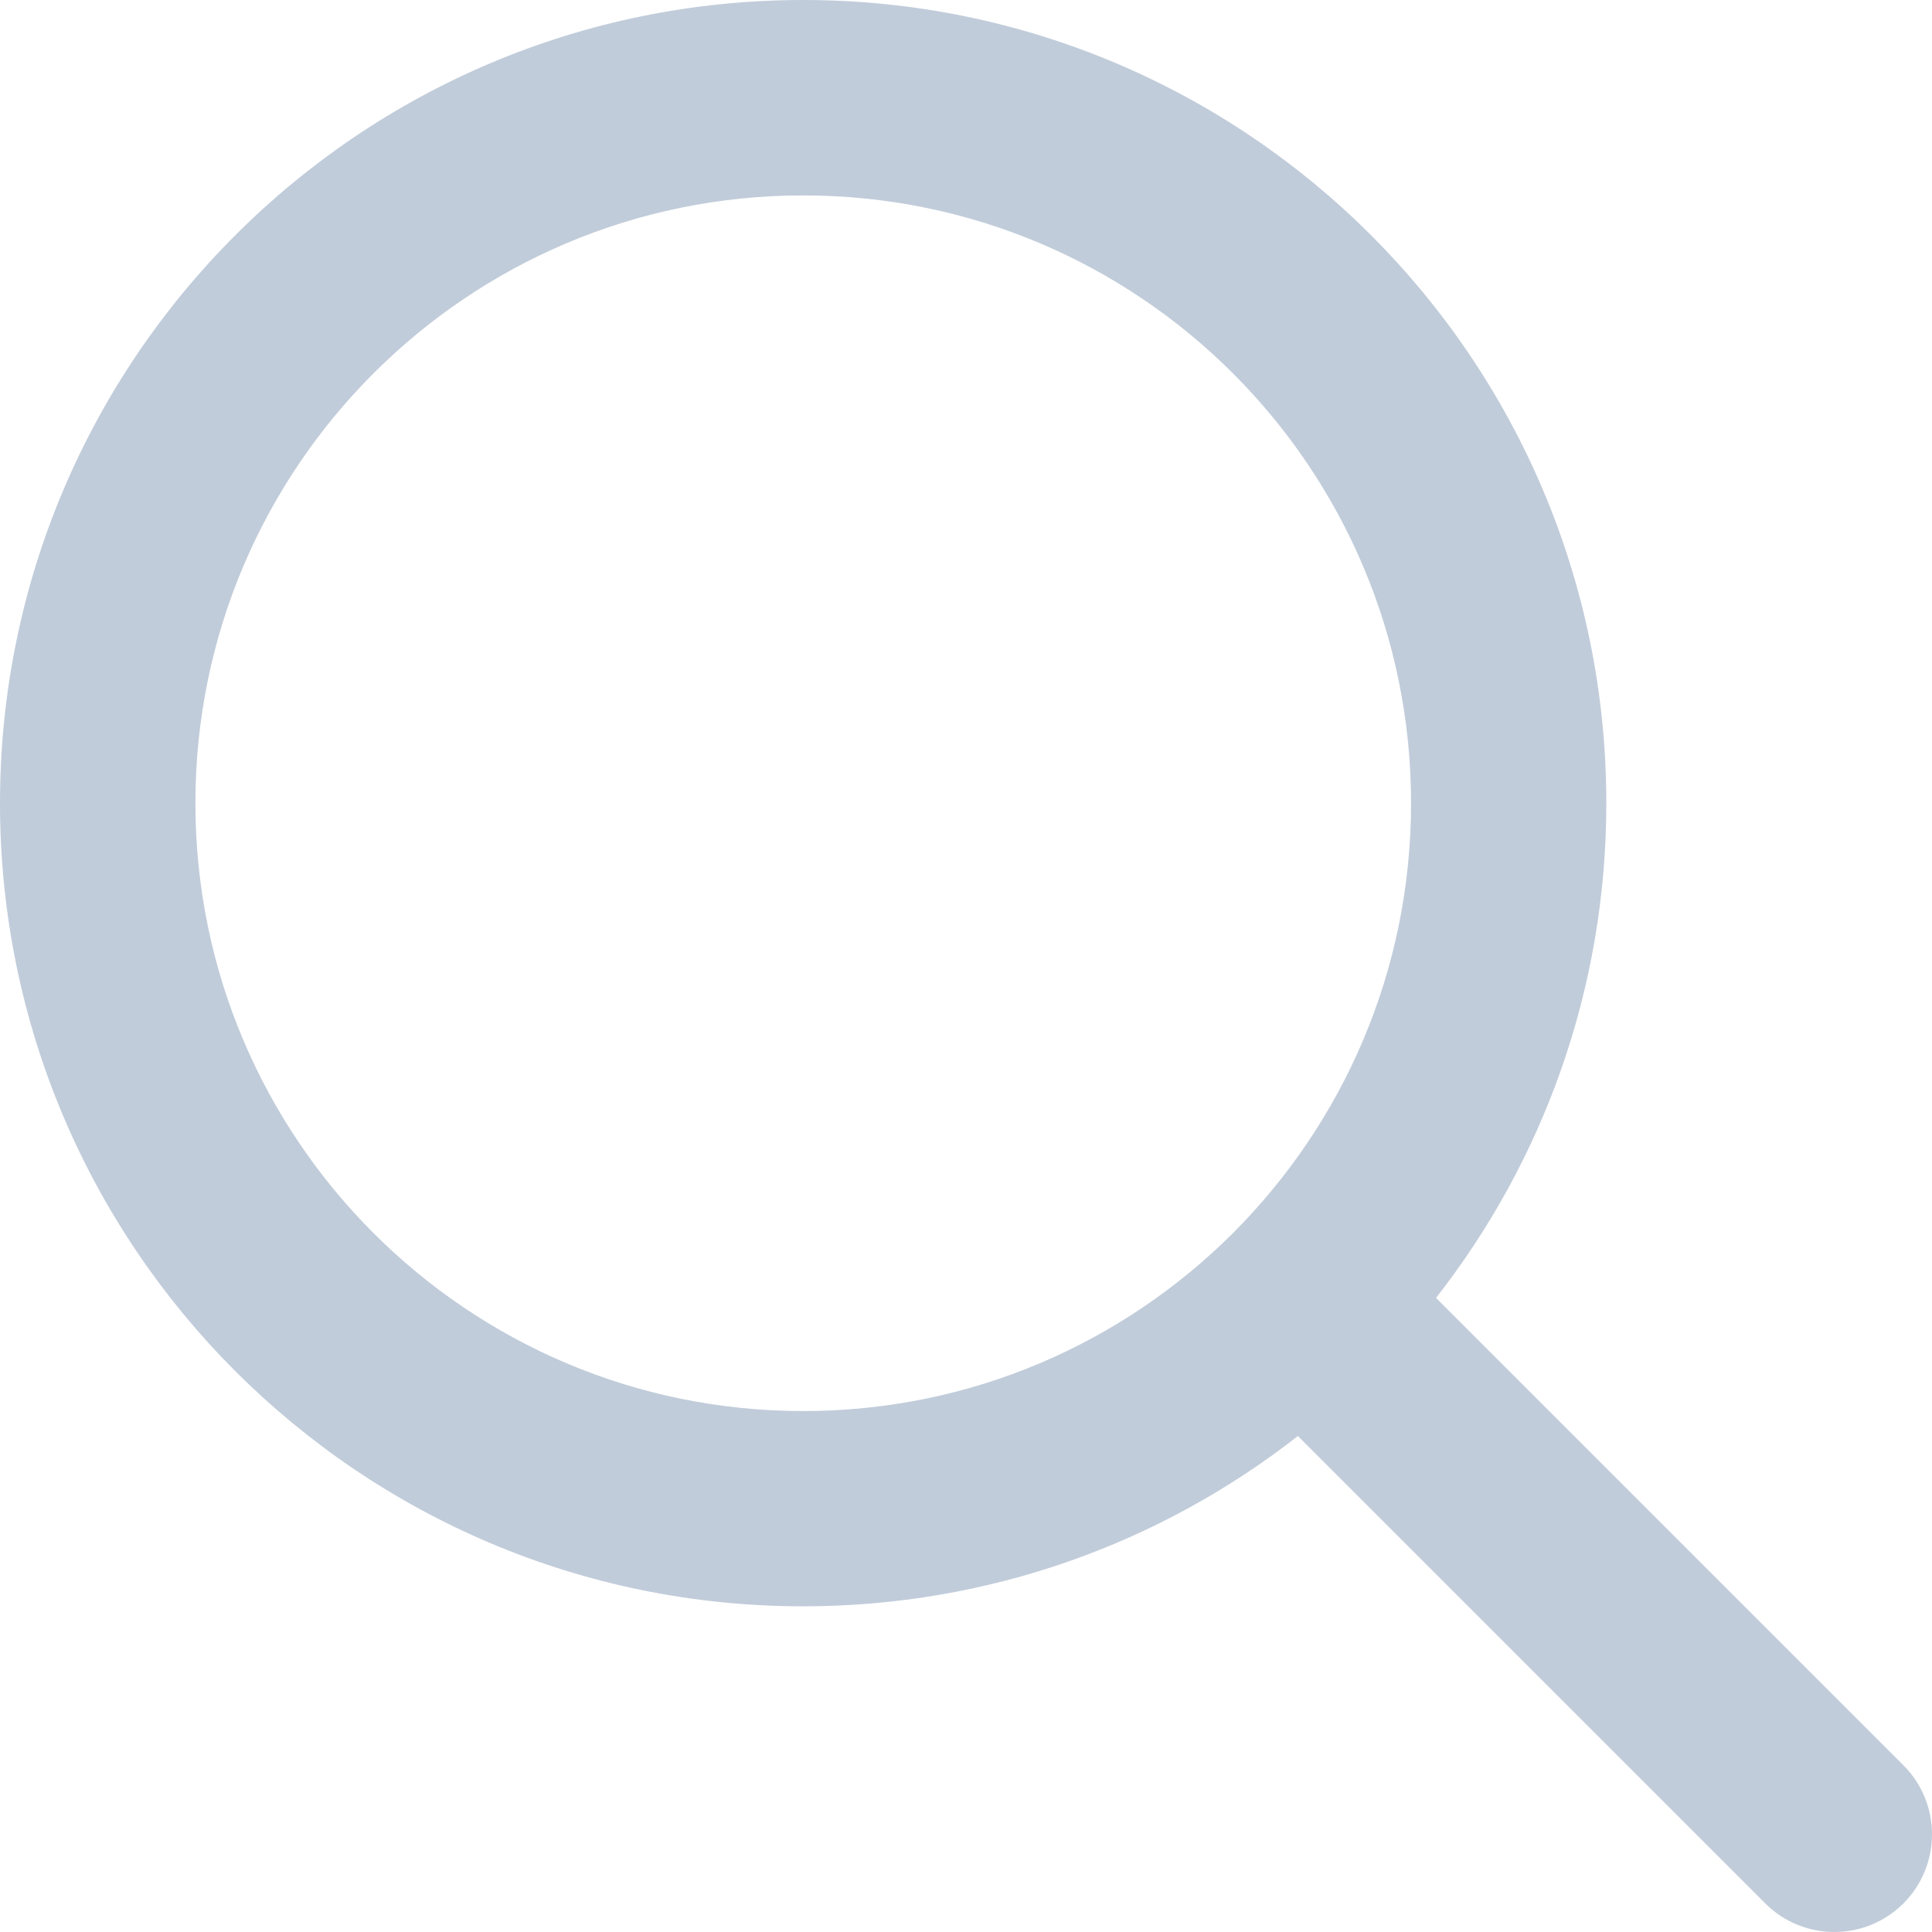
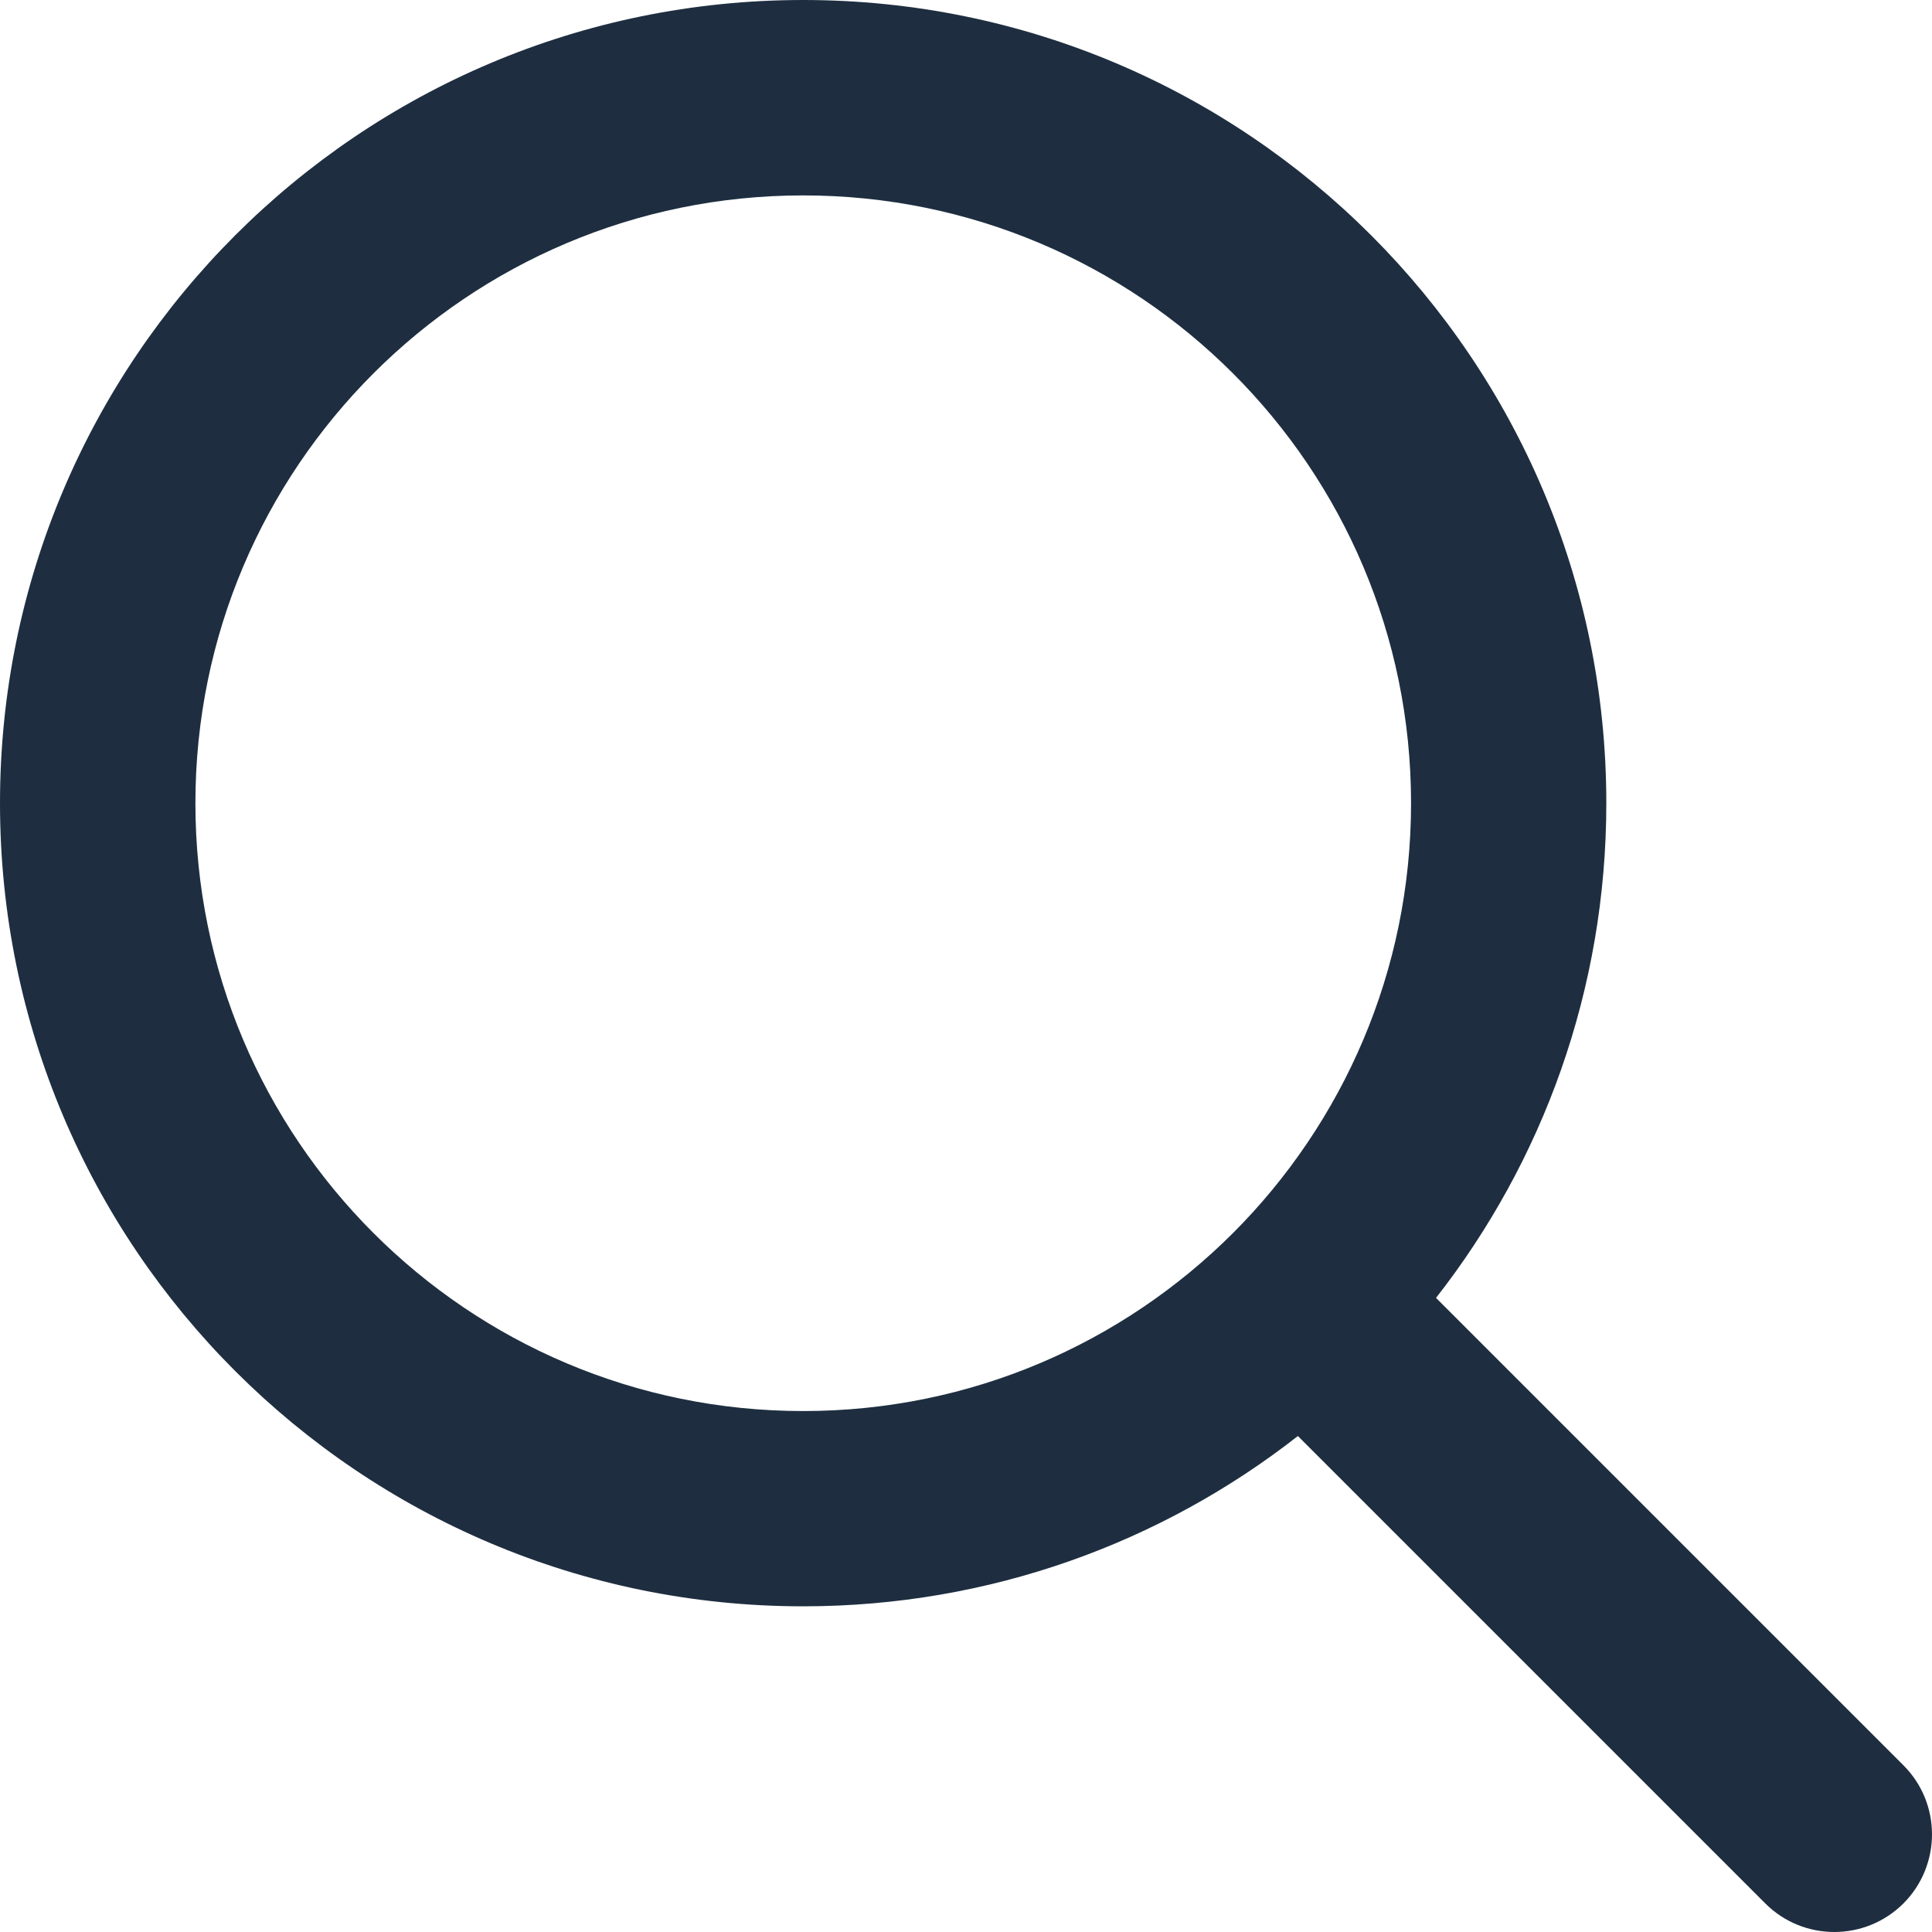
<svg xmlns="http://www.w3.org/2000/svg" width="14" height="14" viewBox="0 0 14 14" fill="none">
-   <path fill-rule="evenodd" clip-rule="evenodd" d="M5.82 1.416C3.388 1.416 1.416 3.388 1.416 5.82C1.416 8.253 3.388 10.225 5.82 10.225C7.037 10.225 8.137 9.732 8.935 8.935C9.732 8.137 10.225 7.037 10.225 5.82C10.225 3.388 8.253 1.416 5.82 1.416ZM0 5.82C0 2.606 2.606 0 5.82 0C9.035 0 11.64 2.606 11.64 5.82C11.64 7.172 11.179 8.417 10.406 9.405L13.793 12.792C14.069 13.068 14.069 13.516 13.793 13.793C13.516 14.069 13.068 14.069 12.792 13.793L9.405 10.406C8.417 11.179 7.172 11.64 5.82 11.64C2.606 11.64 0 9.035 0 5.82Z" fill="#C1CCDA" />
+   <path fill-rule="evenodd" clip-rule="evenodd" d="M5.82 1.416C3.388 1.416 1.416 3.388 1.416 5.82C1.416 8.253 3.388 10.225 5.82 10.225C7.037 10.225 8.137 9.732 8.935 8.935C9.732 8.137 10.225 7.037 10.225 5.82C10.225 3.388 8.253 1.416 5.82 1.416ZM0 5.82C0 2.606 2.606 0 5.82 0C9.035 0 11.64 2.606 11.64 5.82C11.64 7.172 11.179 8.417 10.406 9.405L13.793 12.792C14.069 13.068 14.069 13.516 13.793 13.793C13.516 14.069 13.068 14.069 12.792 13.793L9.405 10.406C8.417 11.179 7.172 11.64 5.82 11.64C2.606 11.64 0 9.035 0 5.82Z" fill="#1E2E40" />
</svg>
